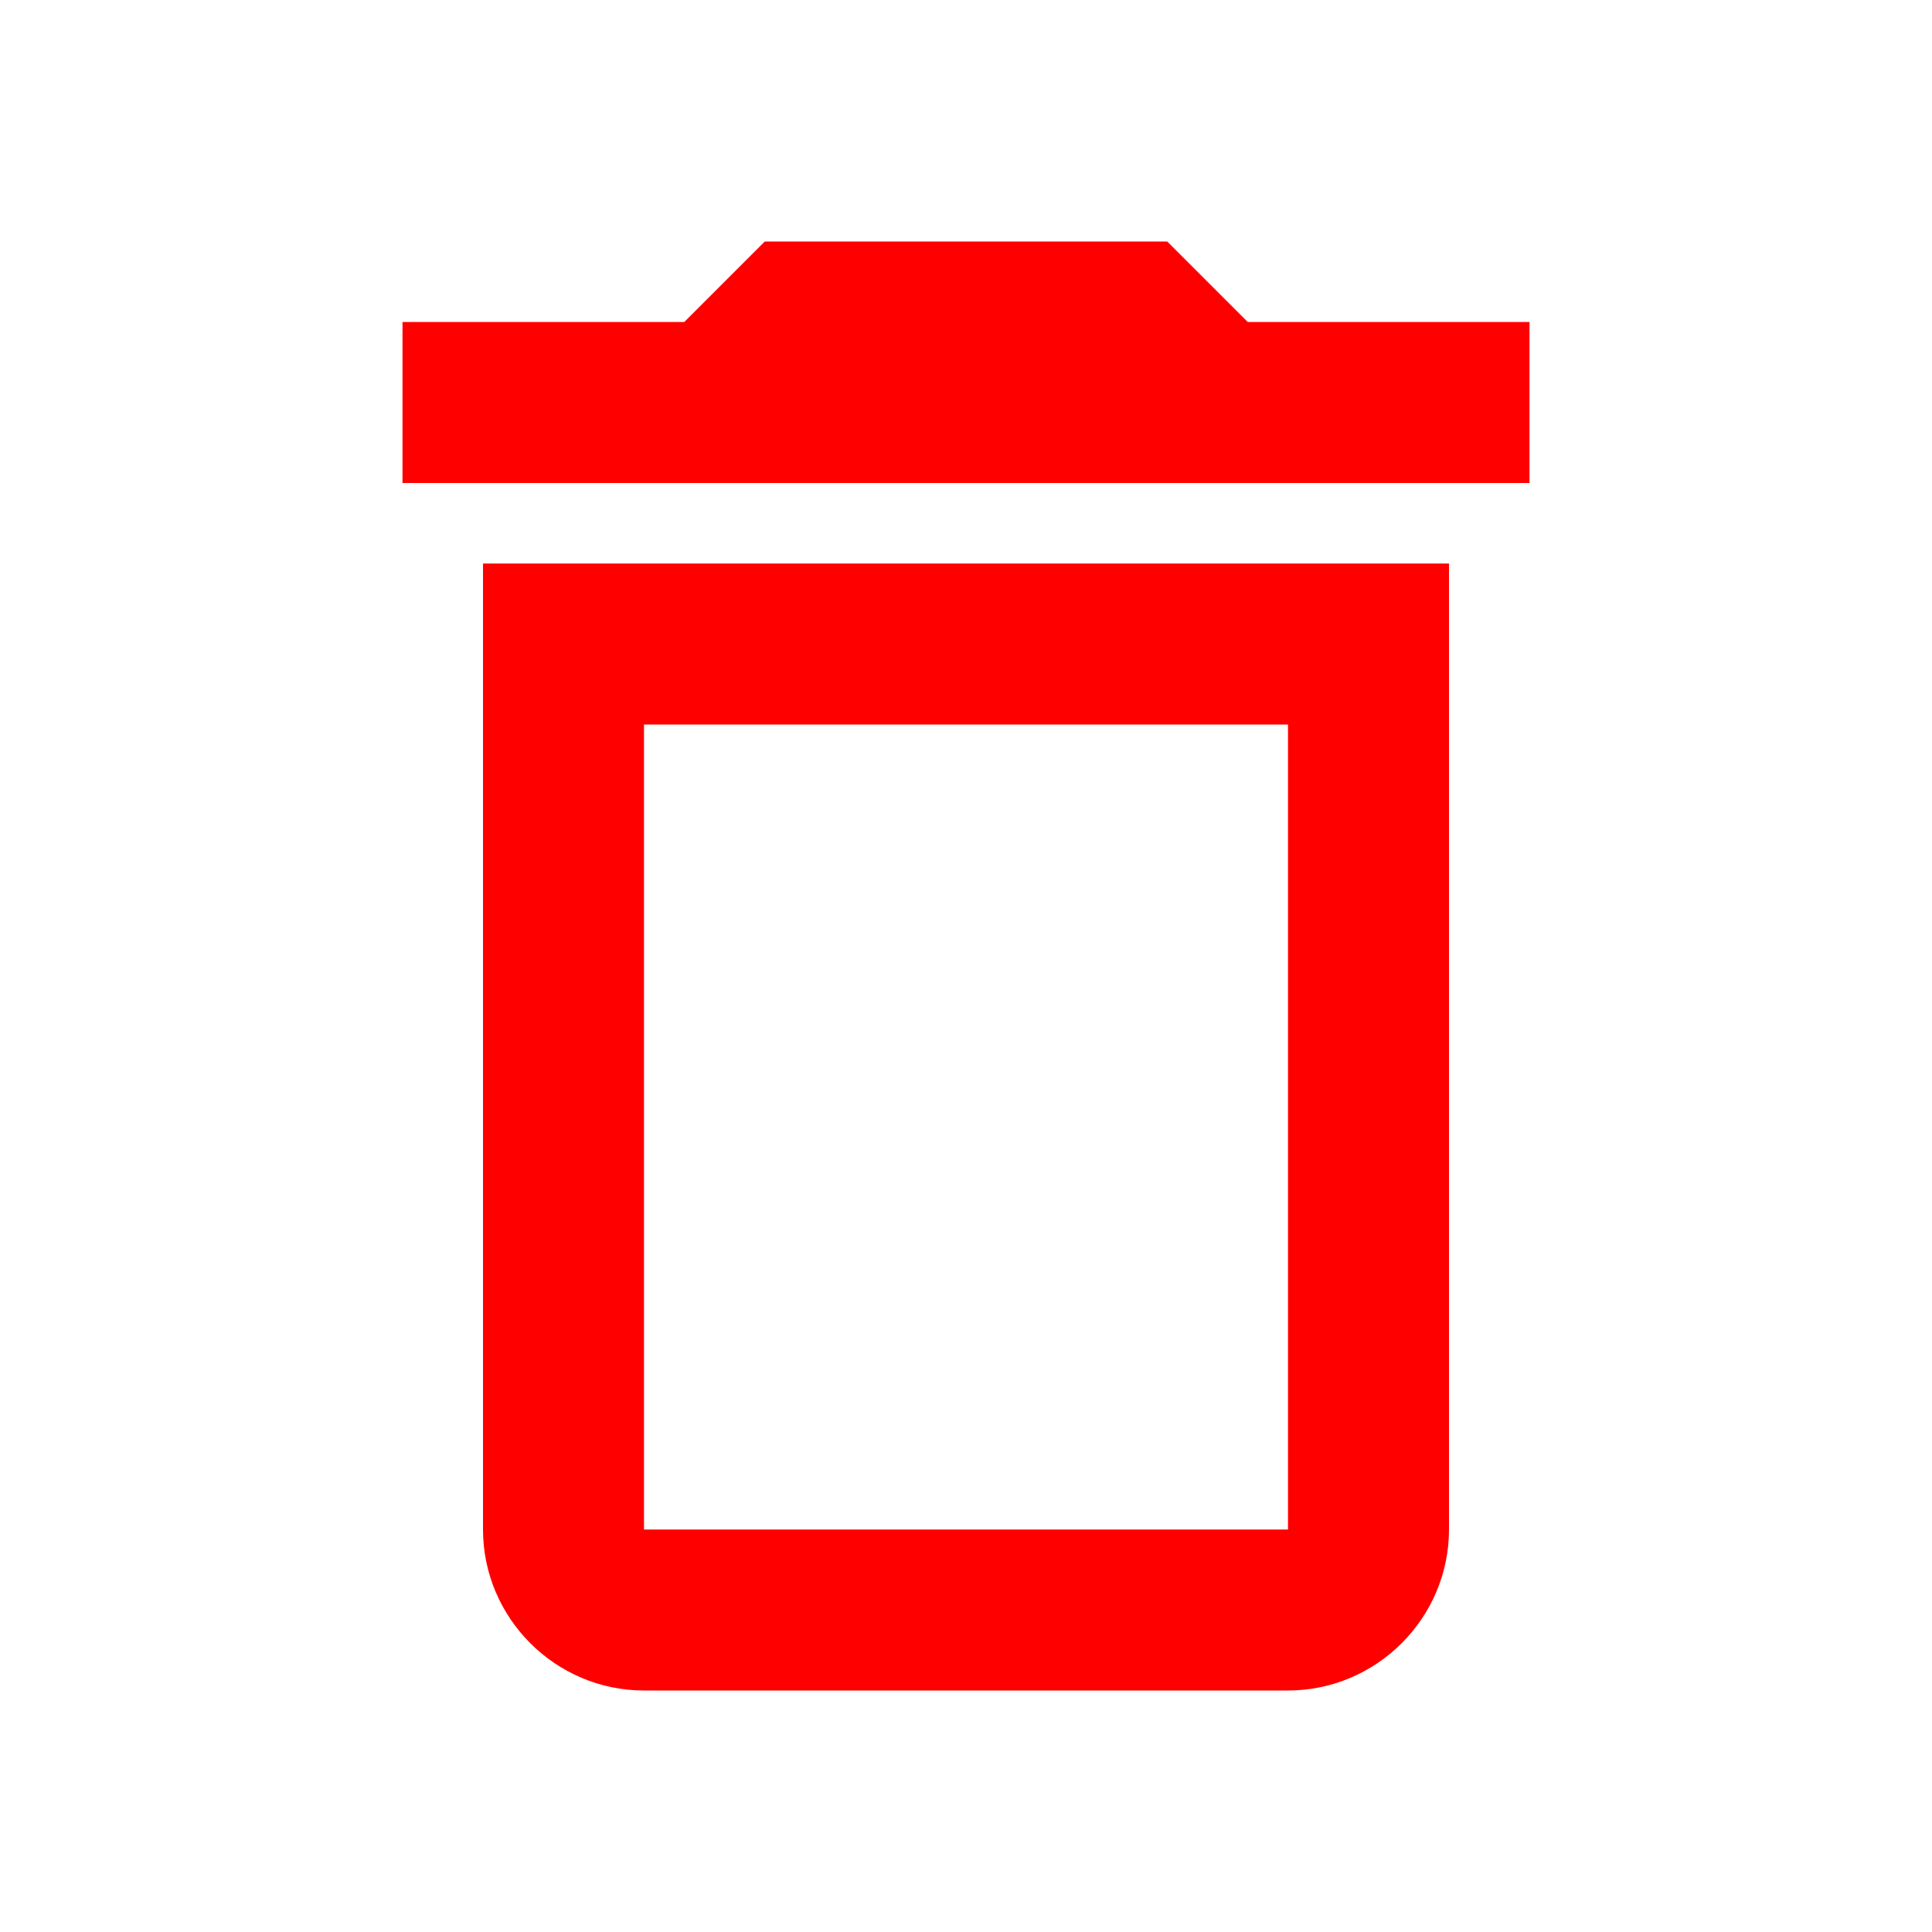
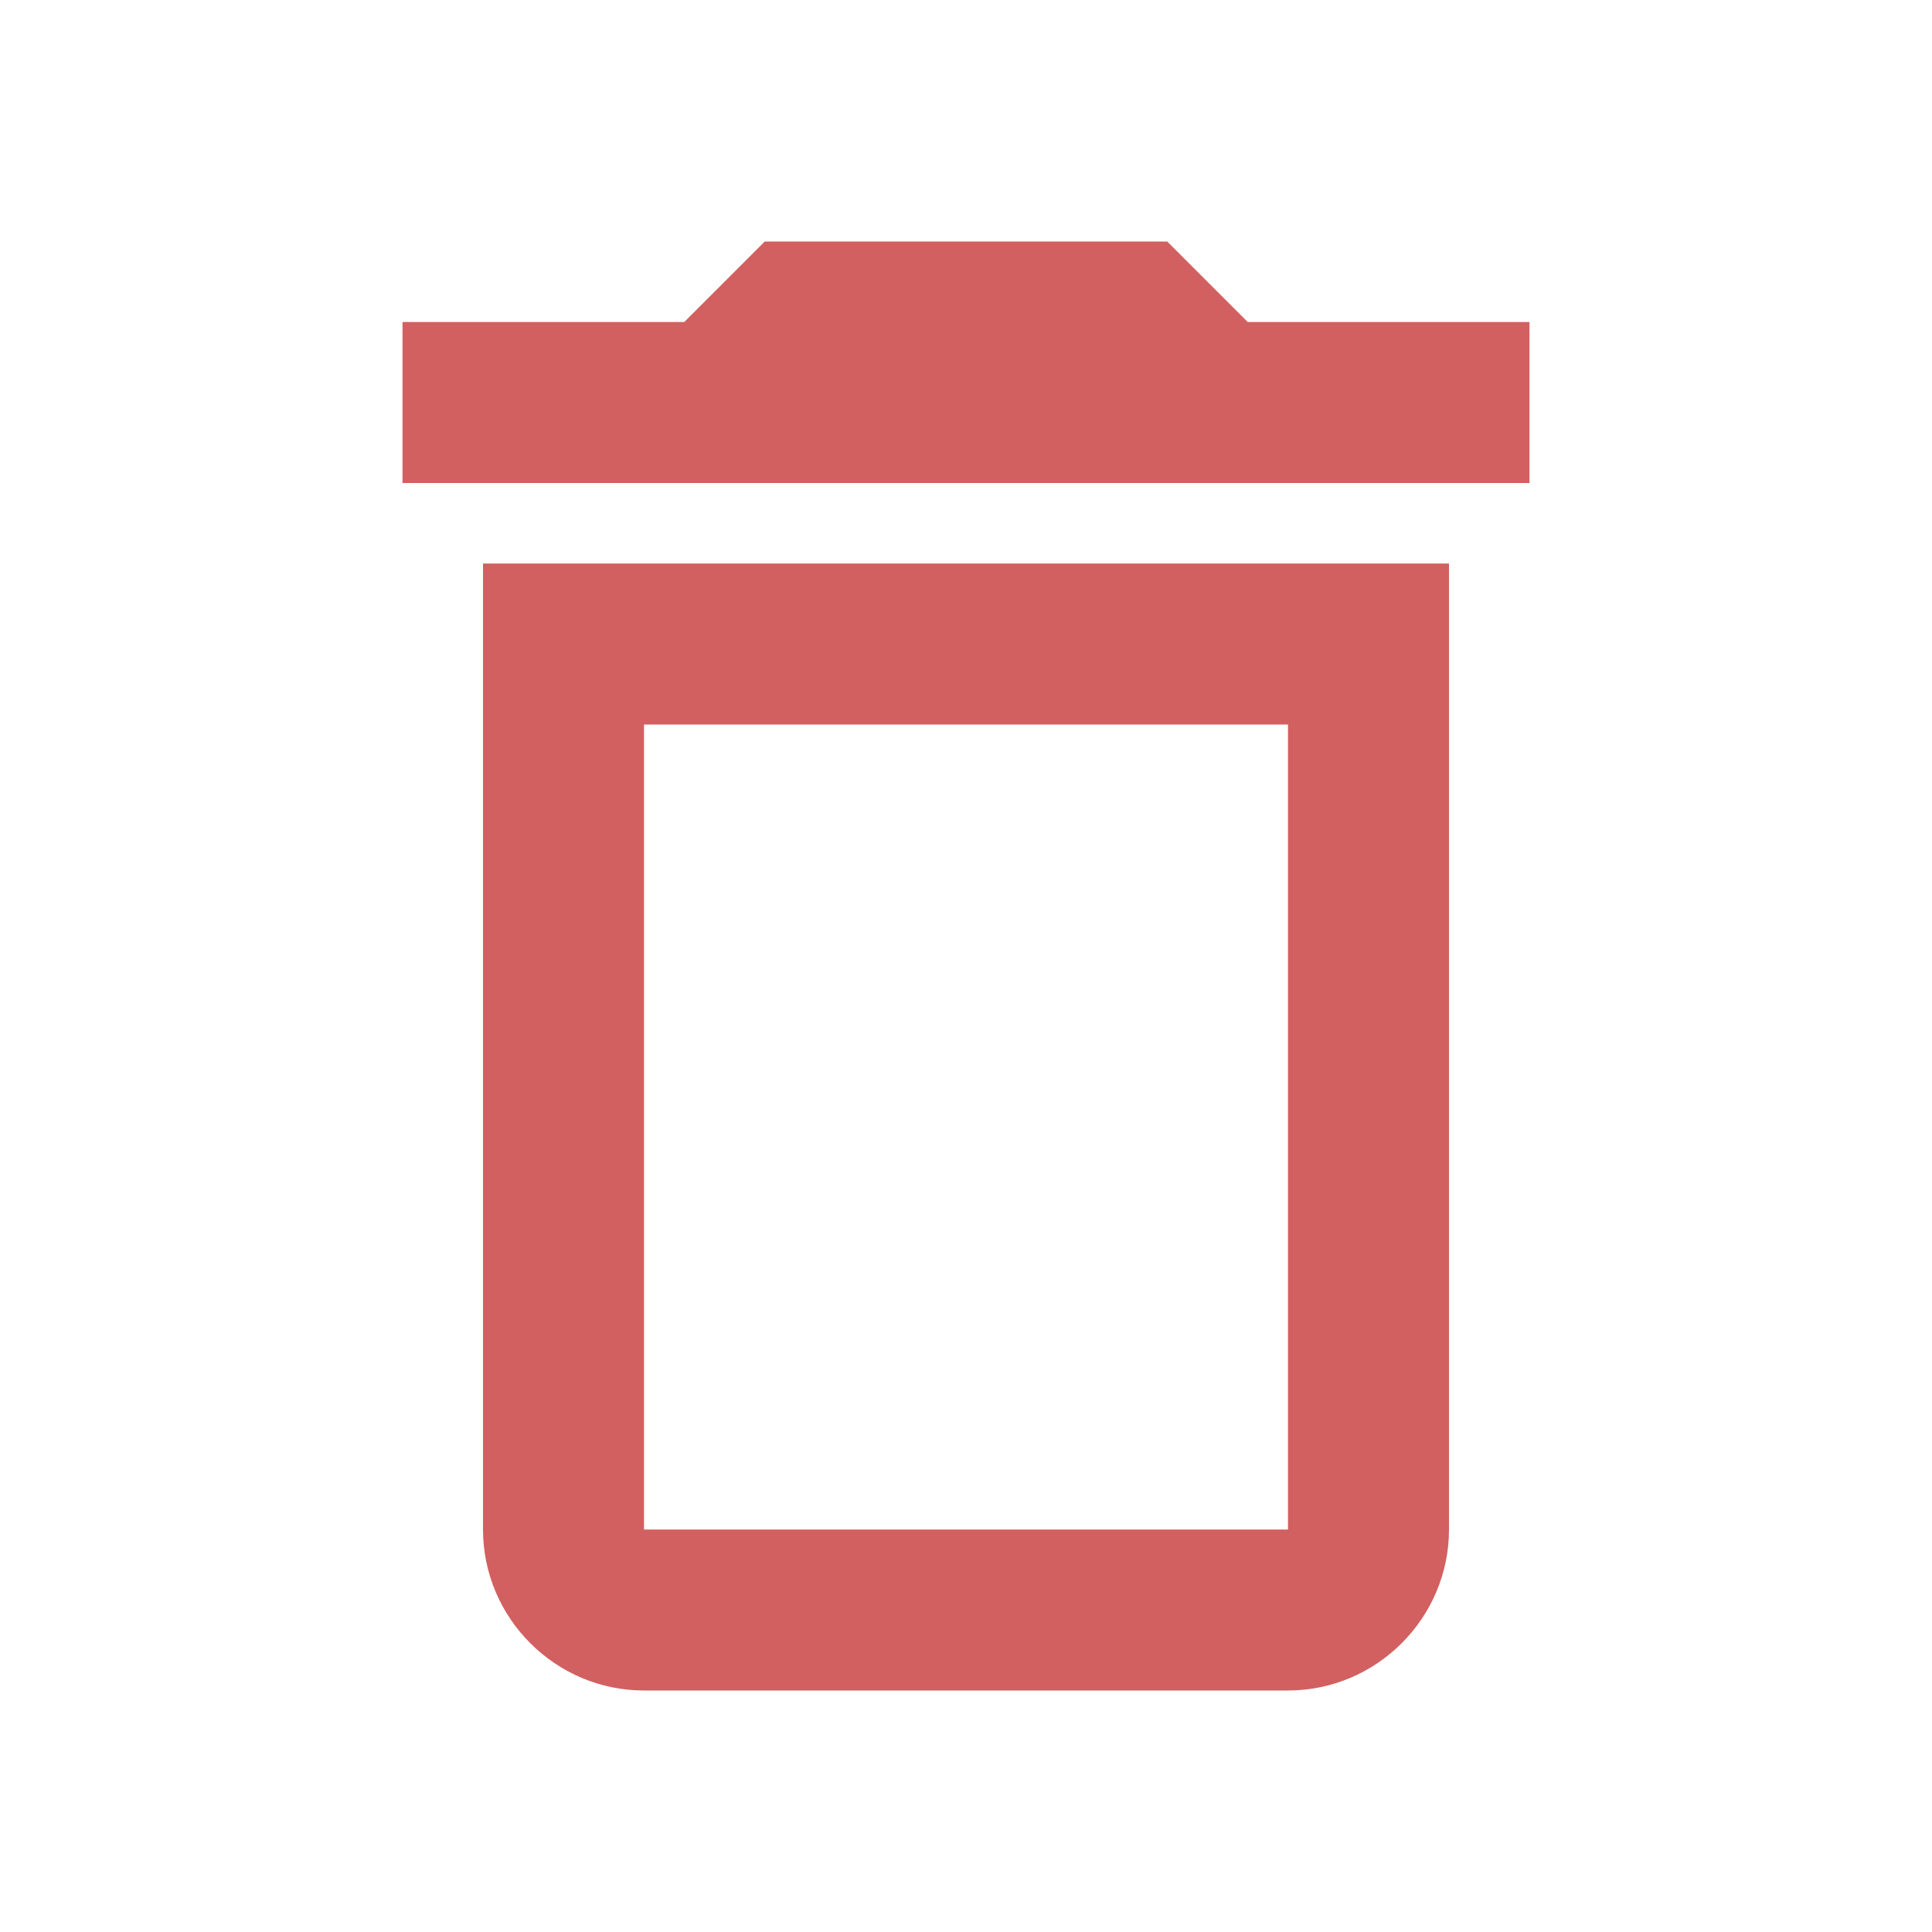
- <svg xmlns="http://www.w3.org/2000/svg" height="24px" viewBox="0 0 24 24" width="24px" fill="red">
+ <svg xmlns="http://www.w3.org/2000/svg" height="24px" viewBox="0 0 24 24" width="24px" fill="#D26060">
  <path d="M0 0h24v24H0V0z" fill="none" />
  <path d="M16 9v10H8V9h8m-1.5-6h-5l-1 1H5v2h14V4h-3.5l-1-1zM18 7H6v12c0 1.1.9 2 2 2h8c1.1 0 2-.9 2-2V7z" />
</svg>
